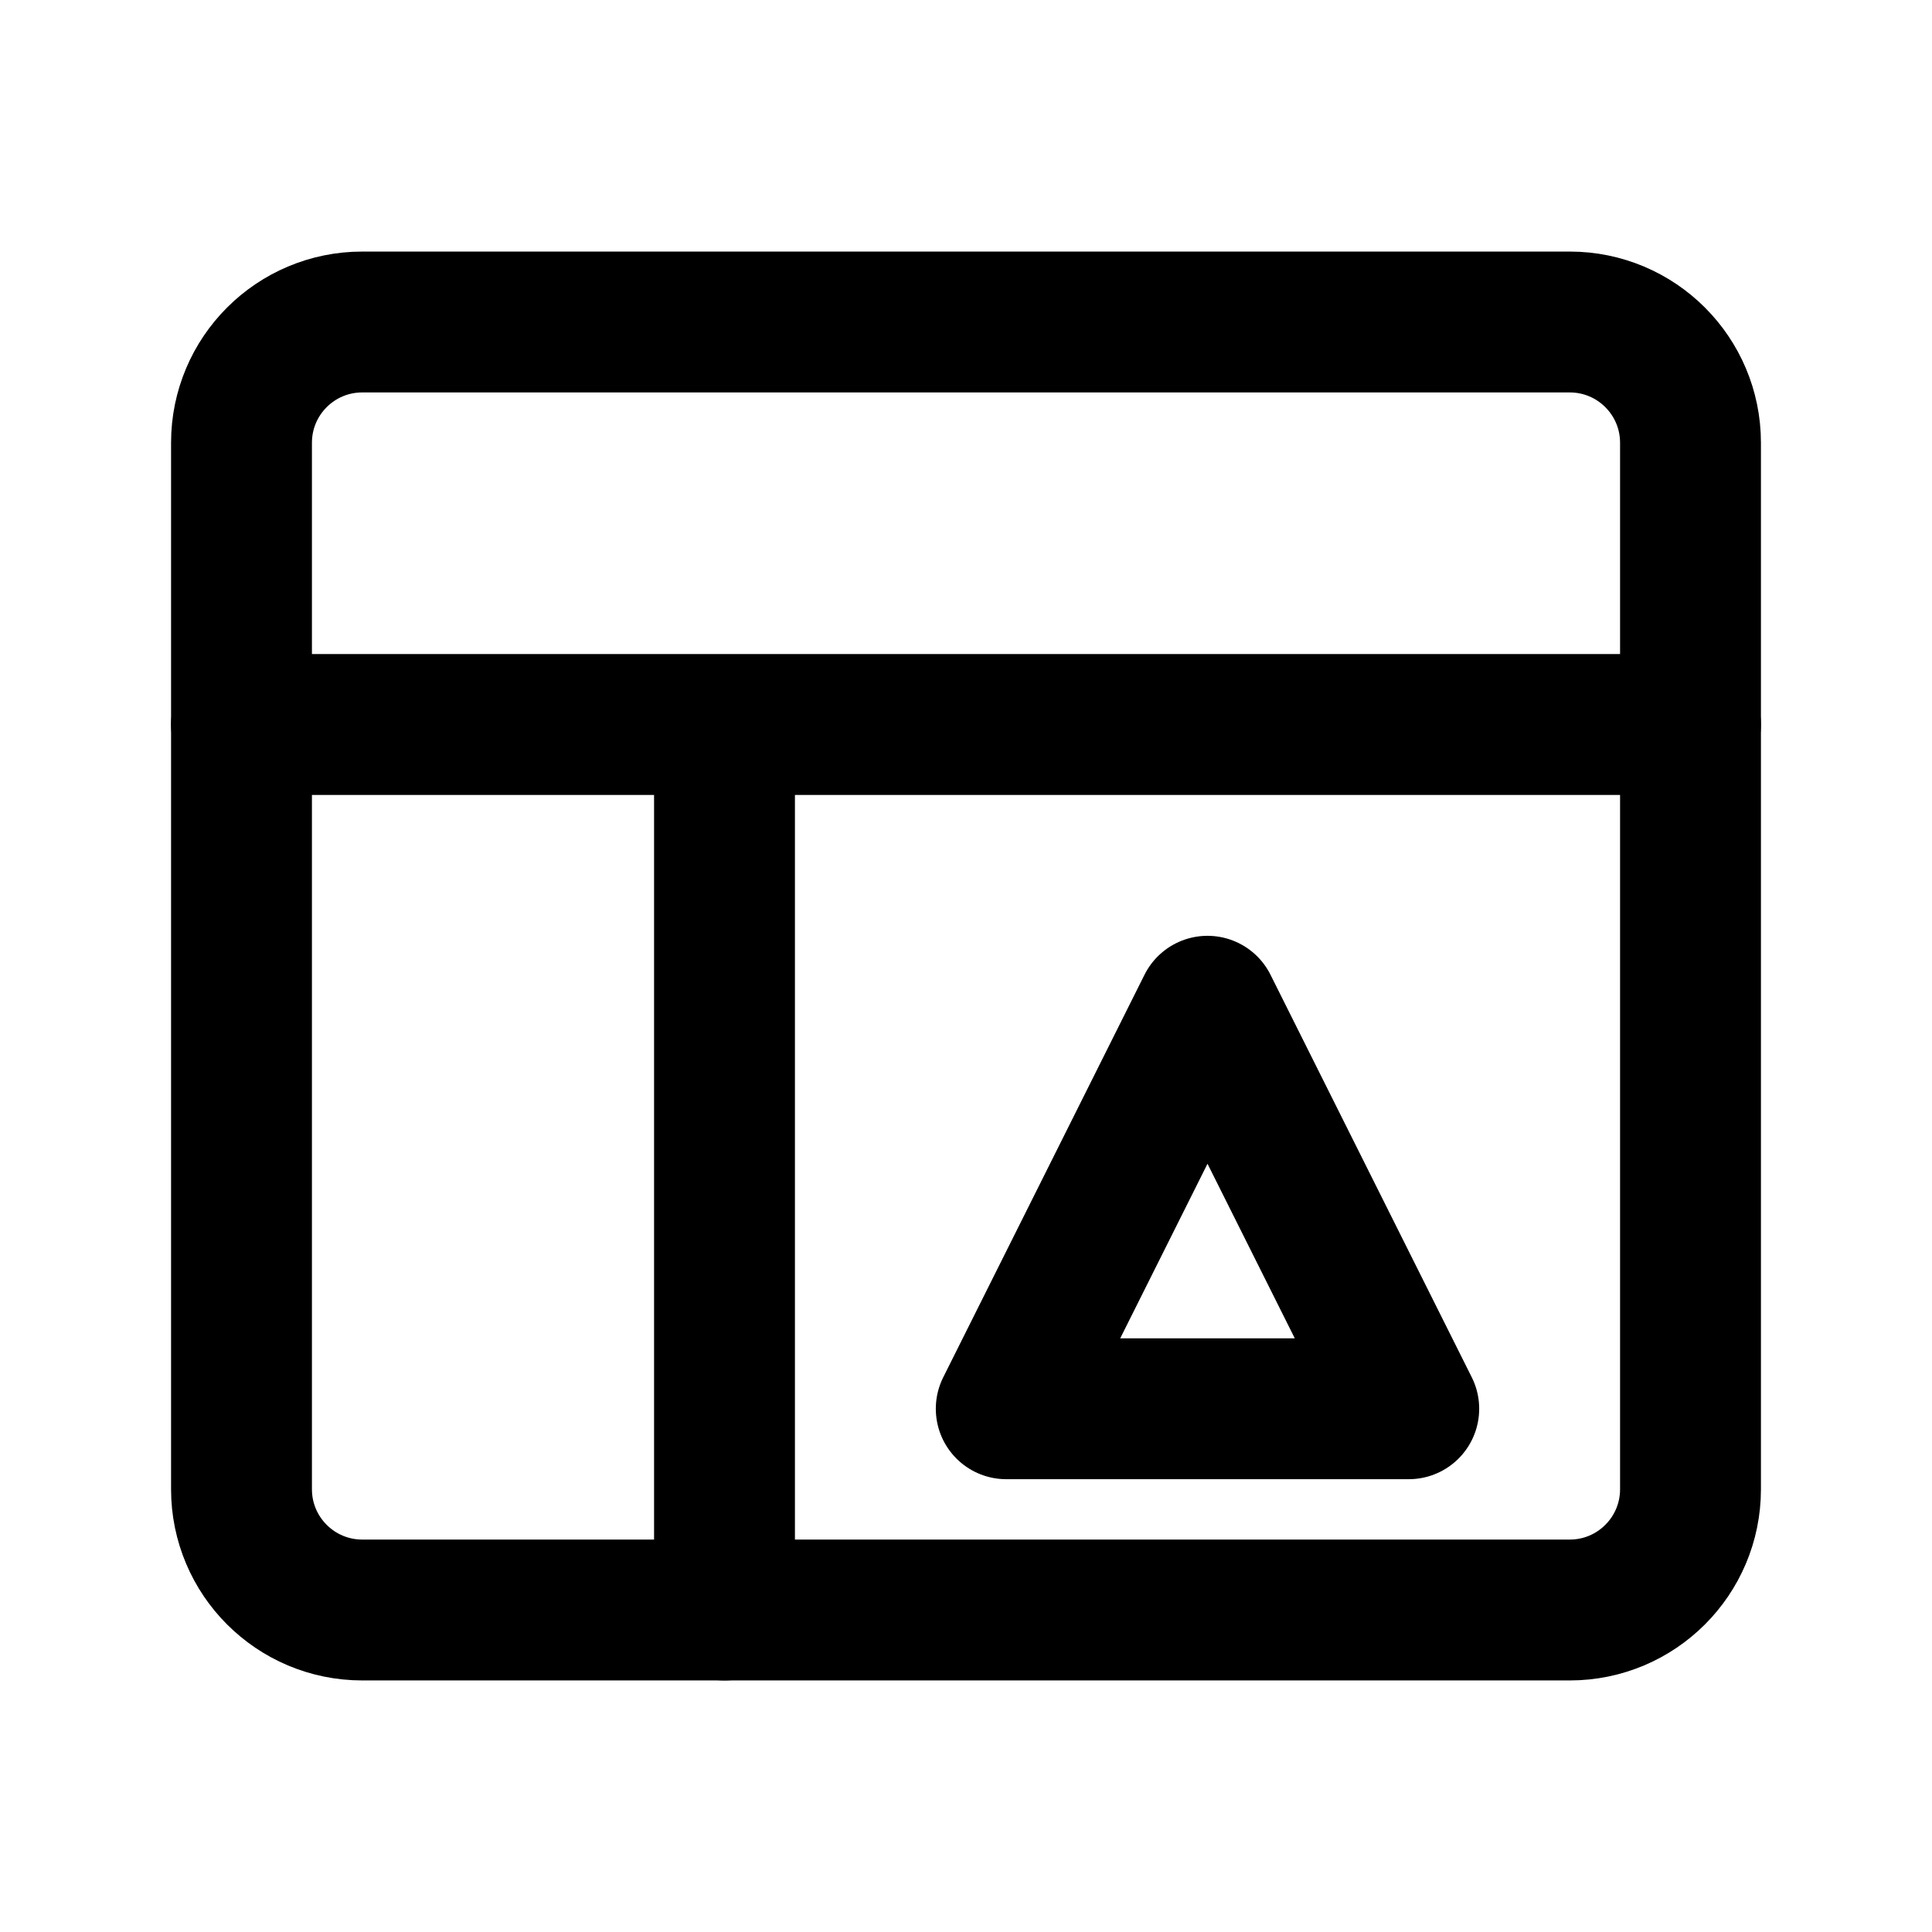
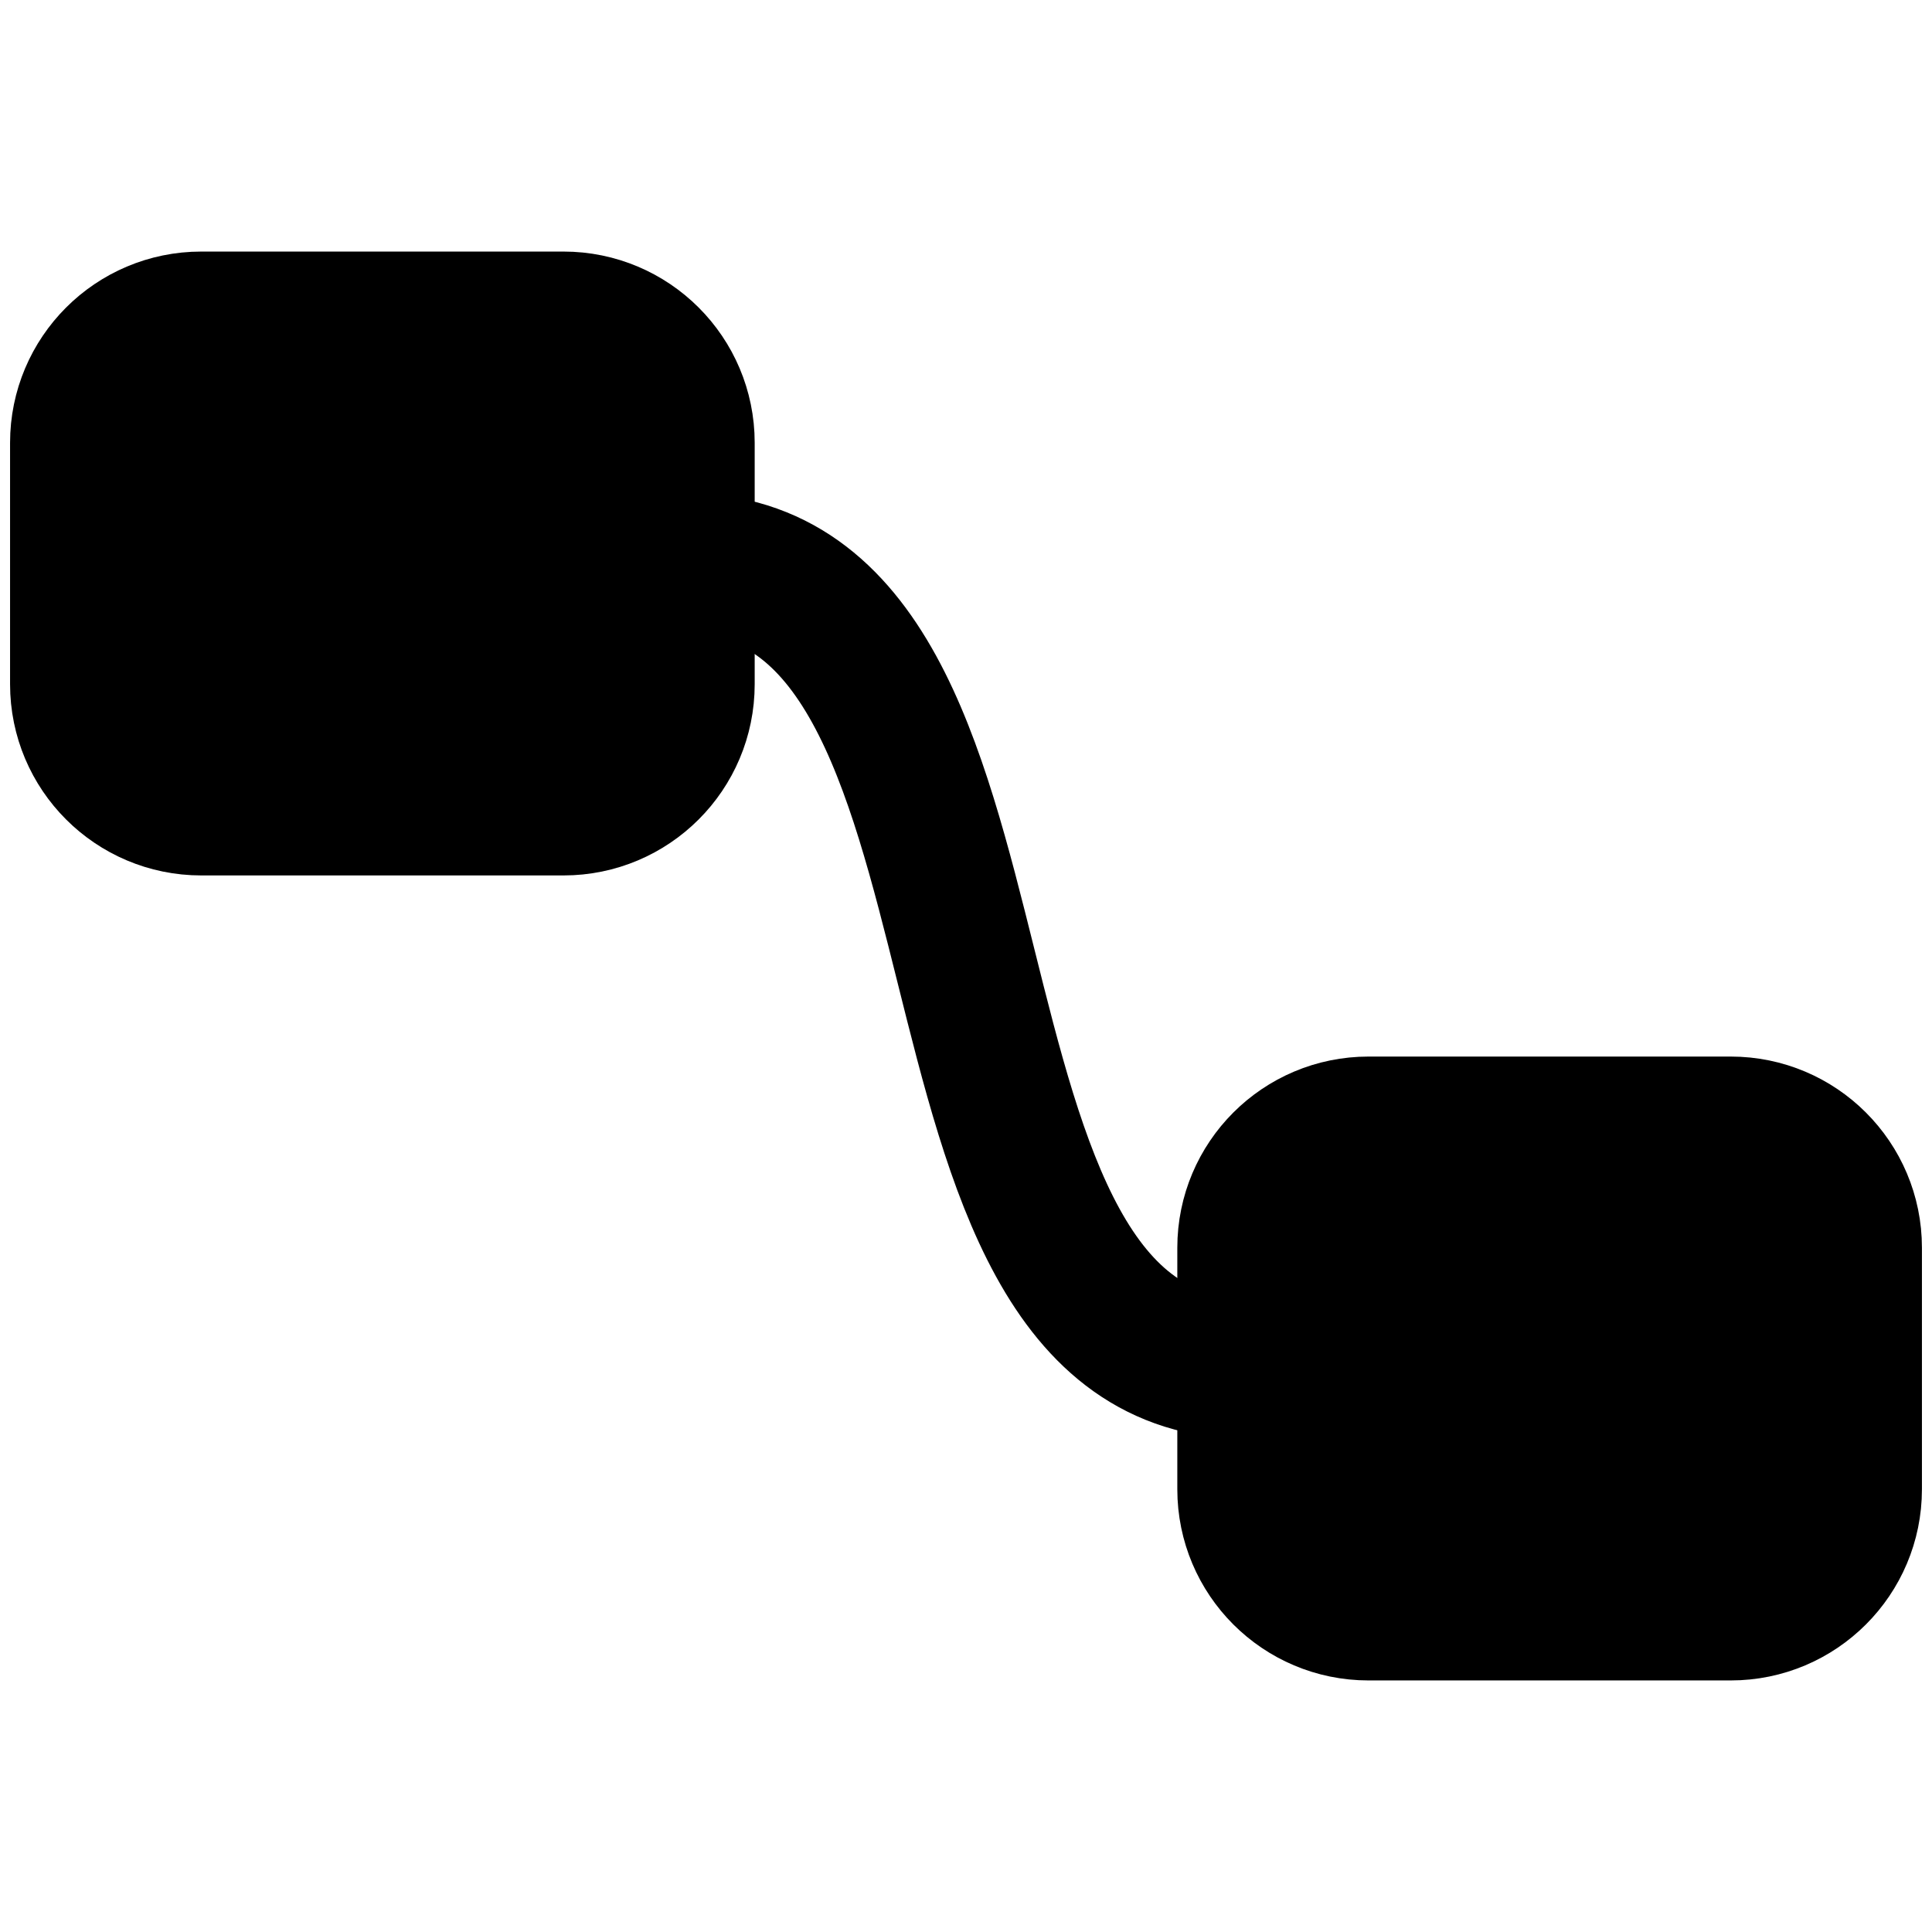
<svg xmlns="http://www.w3.org/2000/svg" viewBox="0 0 24 24" fill="none" stroke="currentColor" stroke-width="1.75" stroke-linecap="round" stroke-linejoin="round">
-   <rect x="3" y="4" width="18" height="16" rx="1.5" />
-   <path d="M3 9h18M9 9v11" />
-   <path d="M12.5 17.5l2.5-5 2.5 5z" />
+   <rect x="1" y="4" width="7.5" height="6" rx="1.5" fill="currentColor" />
+   <rect x="15.5" y="14" width="7.5" height="6" rx="1.5" fill="currentColor" />
+   <path d="M8.5 7C13 7 11 17 15.5 17" />
</svg>
